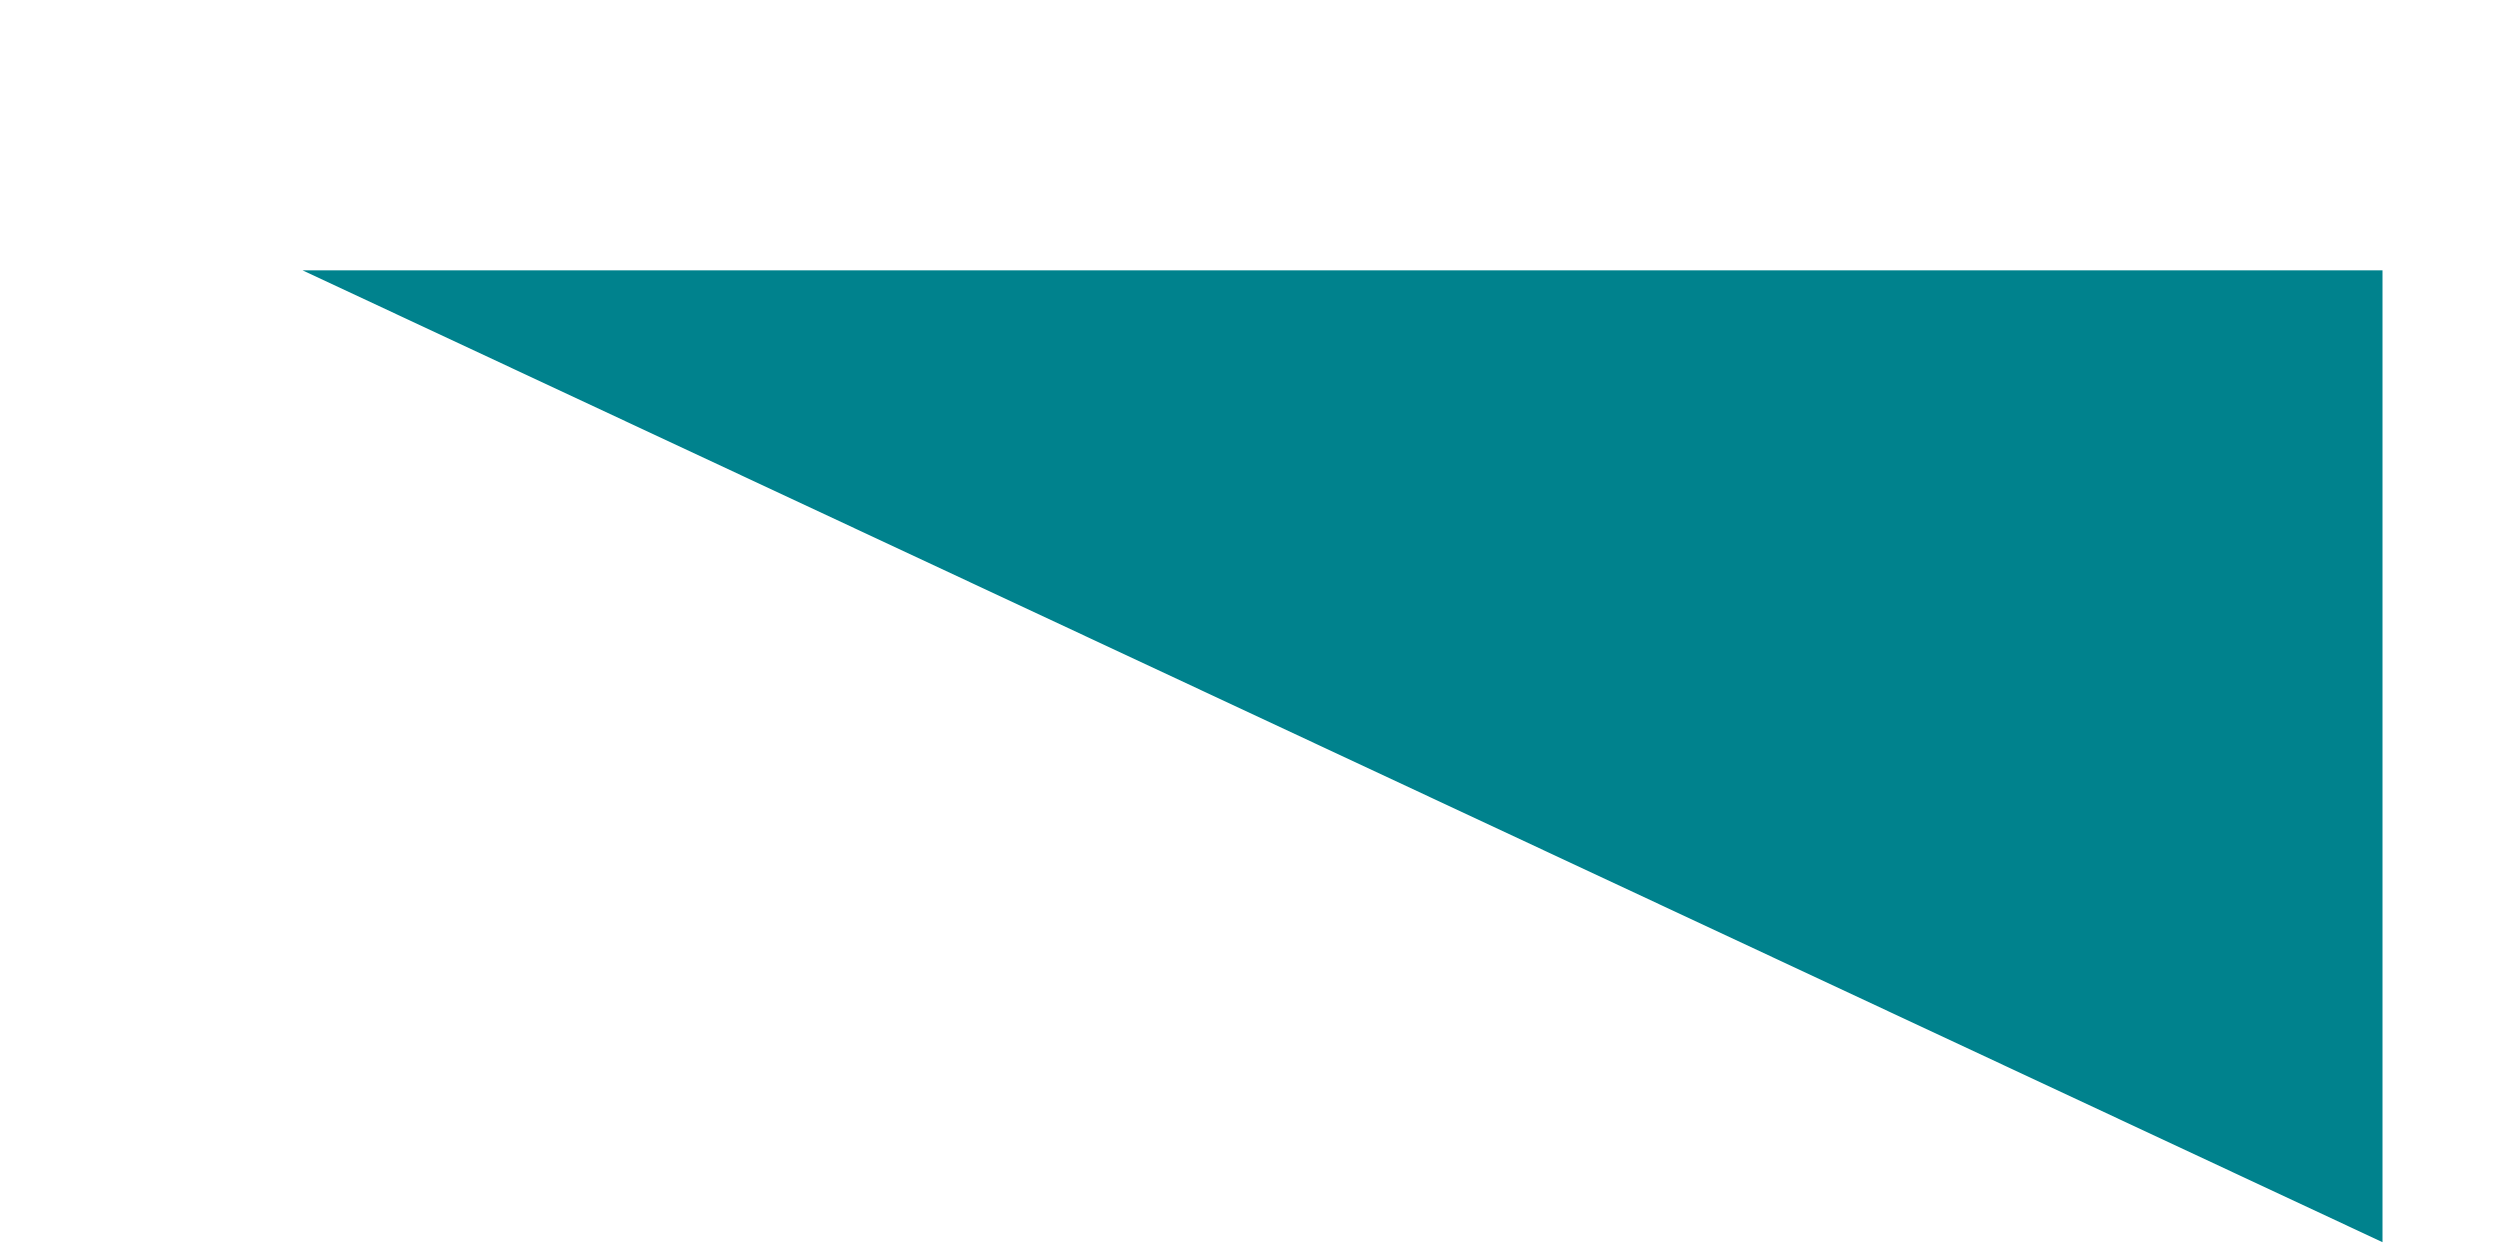
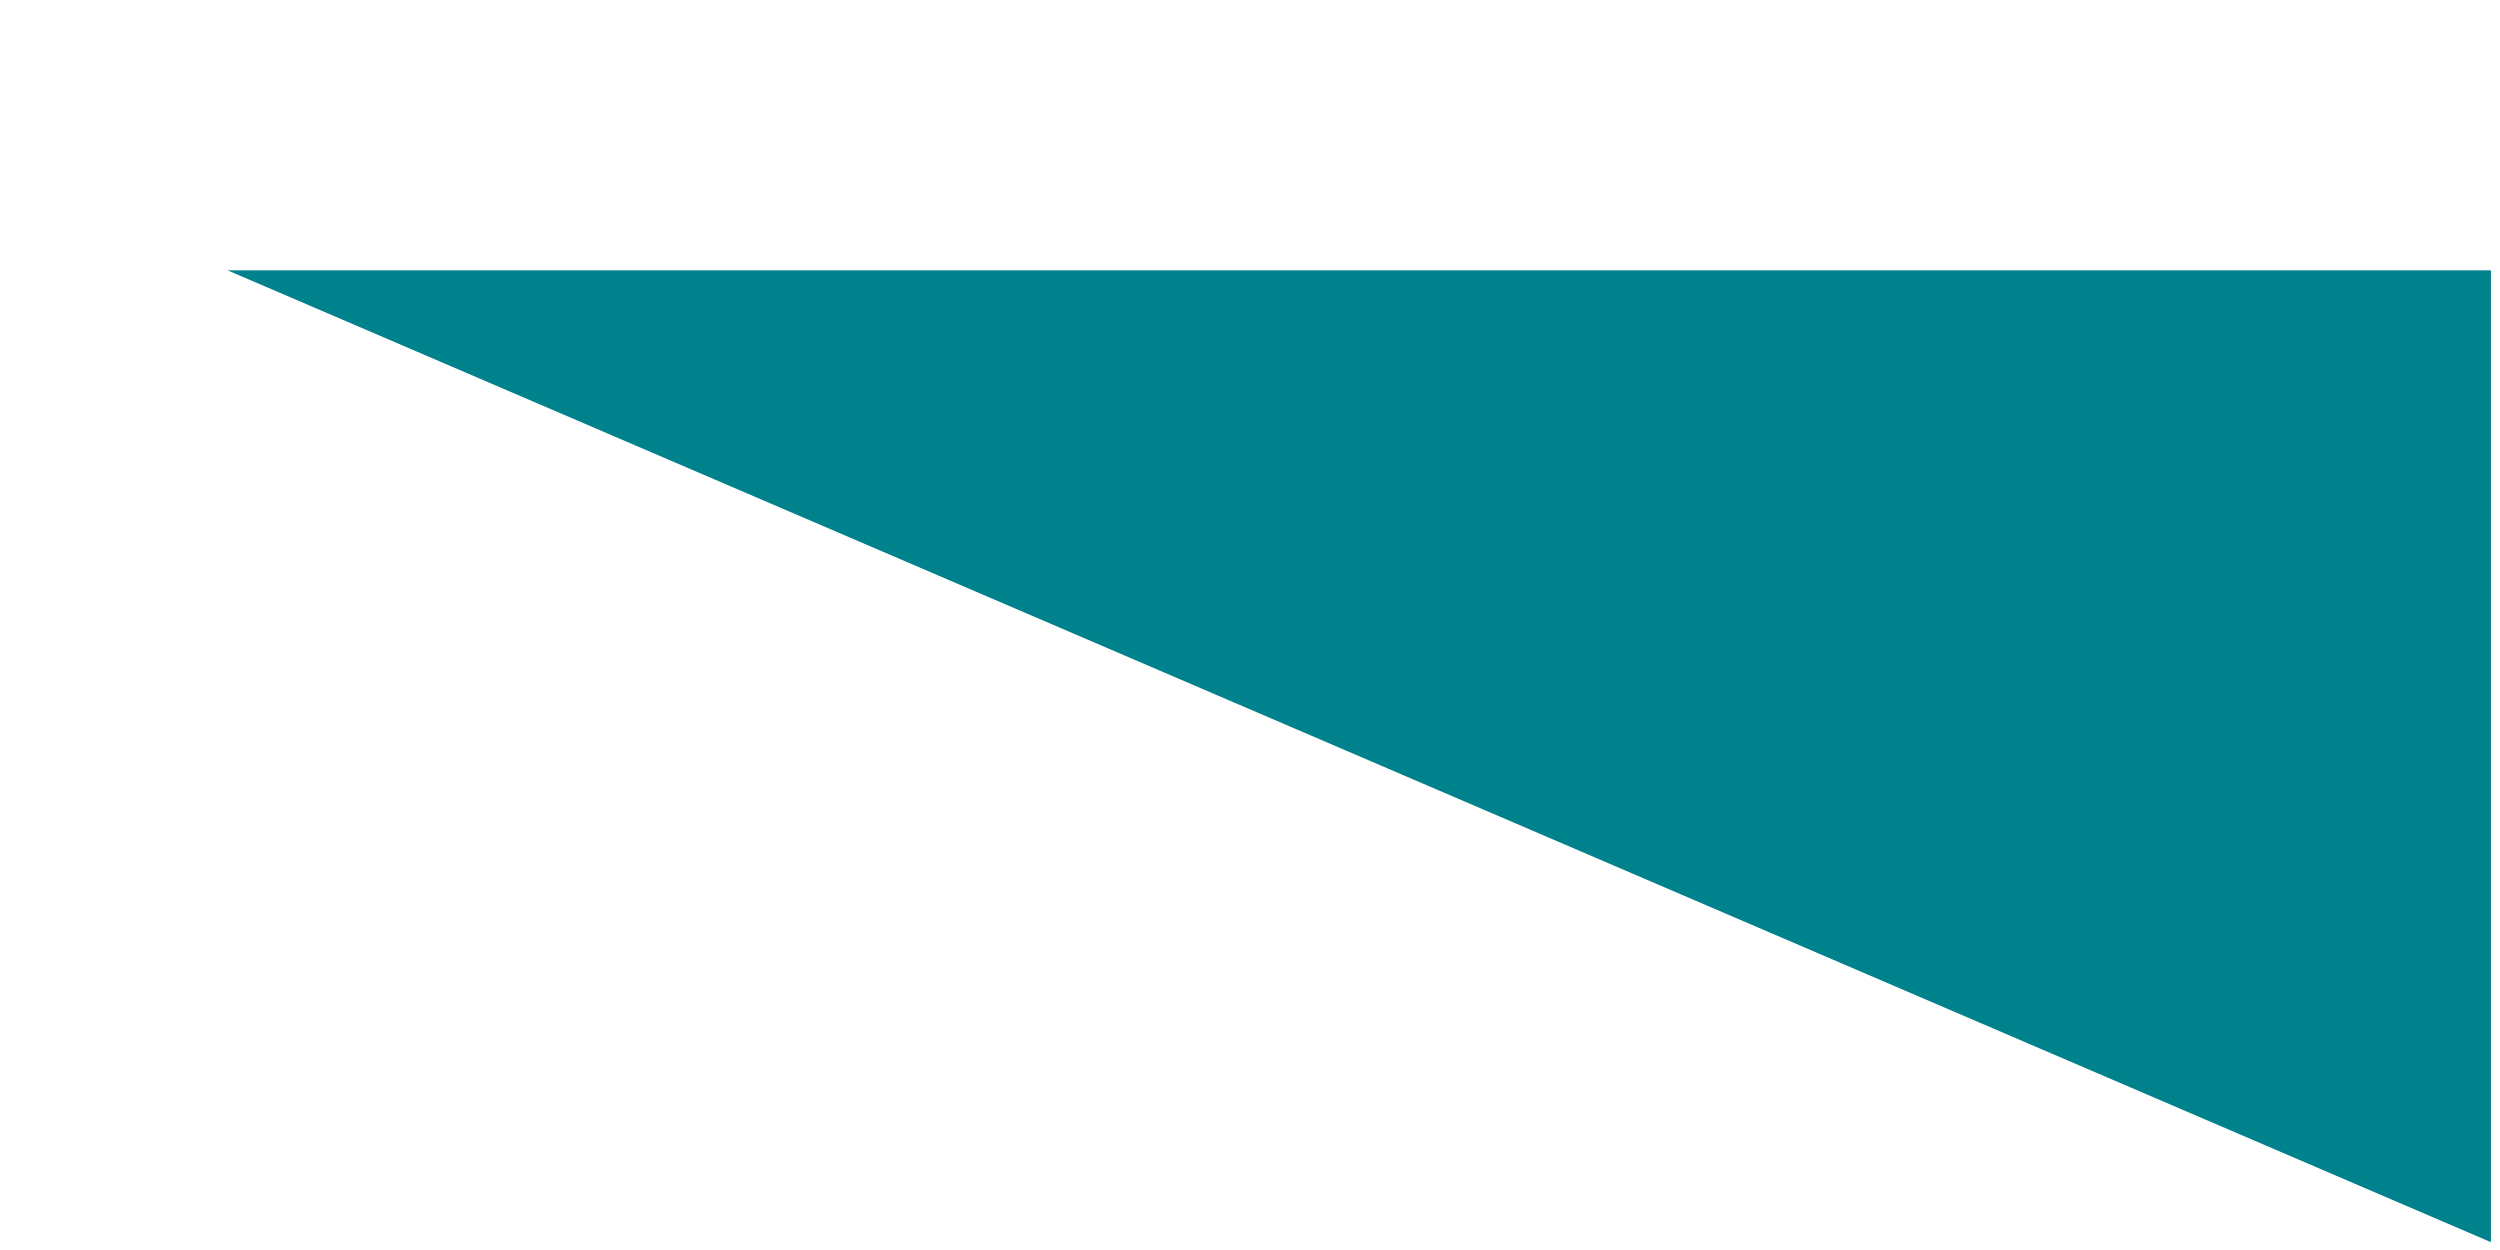
<svg xmlns="http://www.w3.org/2000/svg" width="8" height="4" viewBox="0 0 8 4" fill="none">
-   <path fill-rule="evenodd" clip-rule="evenodd" d="M0.968 0.865L7.624 3.975V0.865H0.968Z" fill="#00828D" />
+   <path fill-rule="evenodd" clip-rule="evenodd" d="M0.728 0.865L7.971 3.975V0.865H0.728Z" fill="#00828D" />
</svg>
